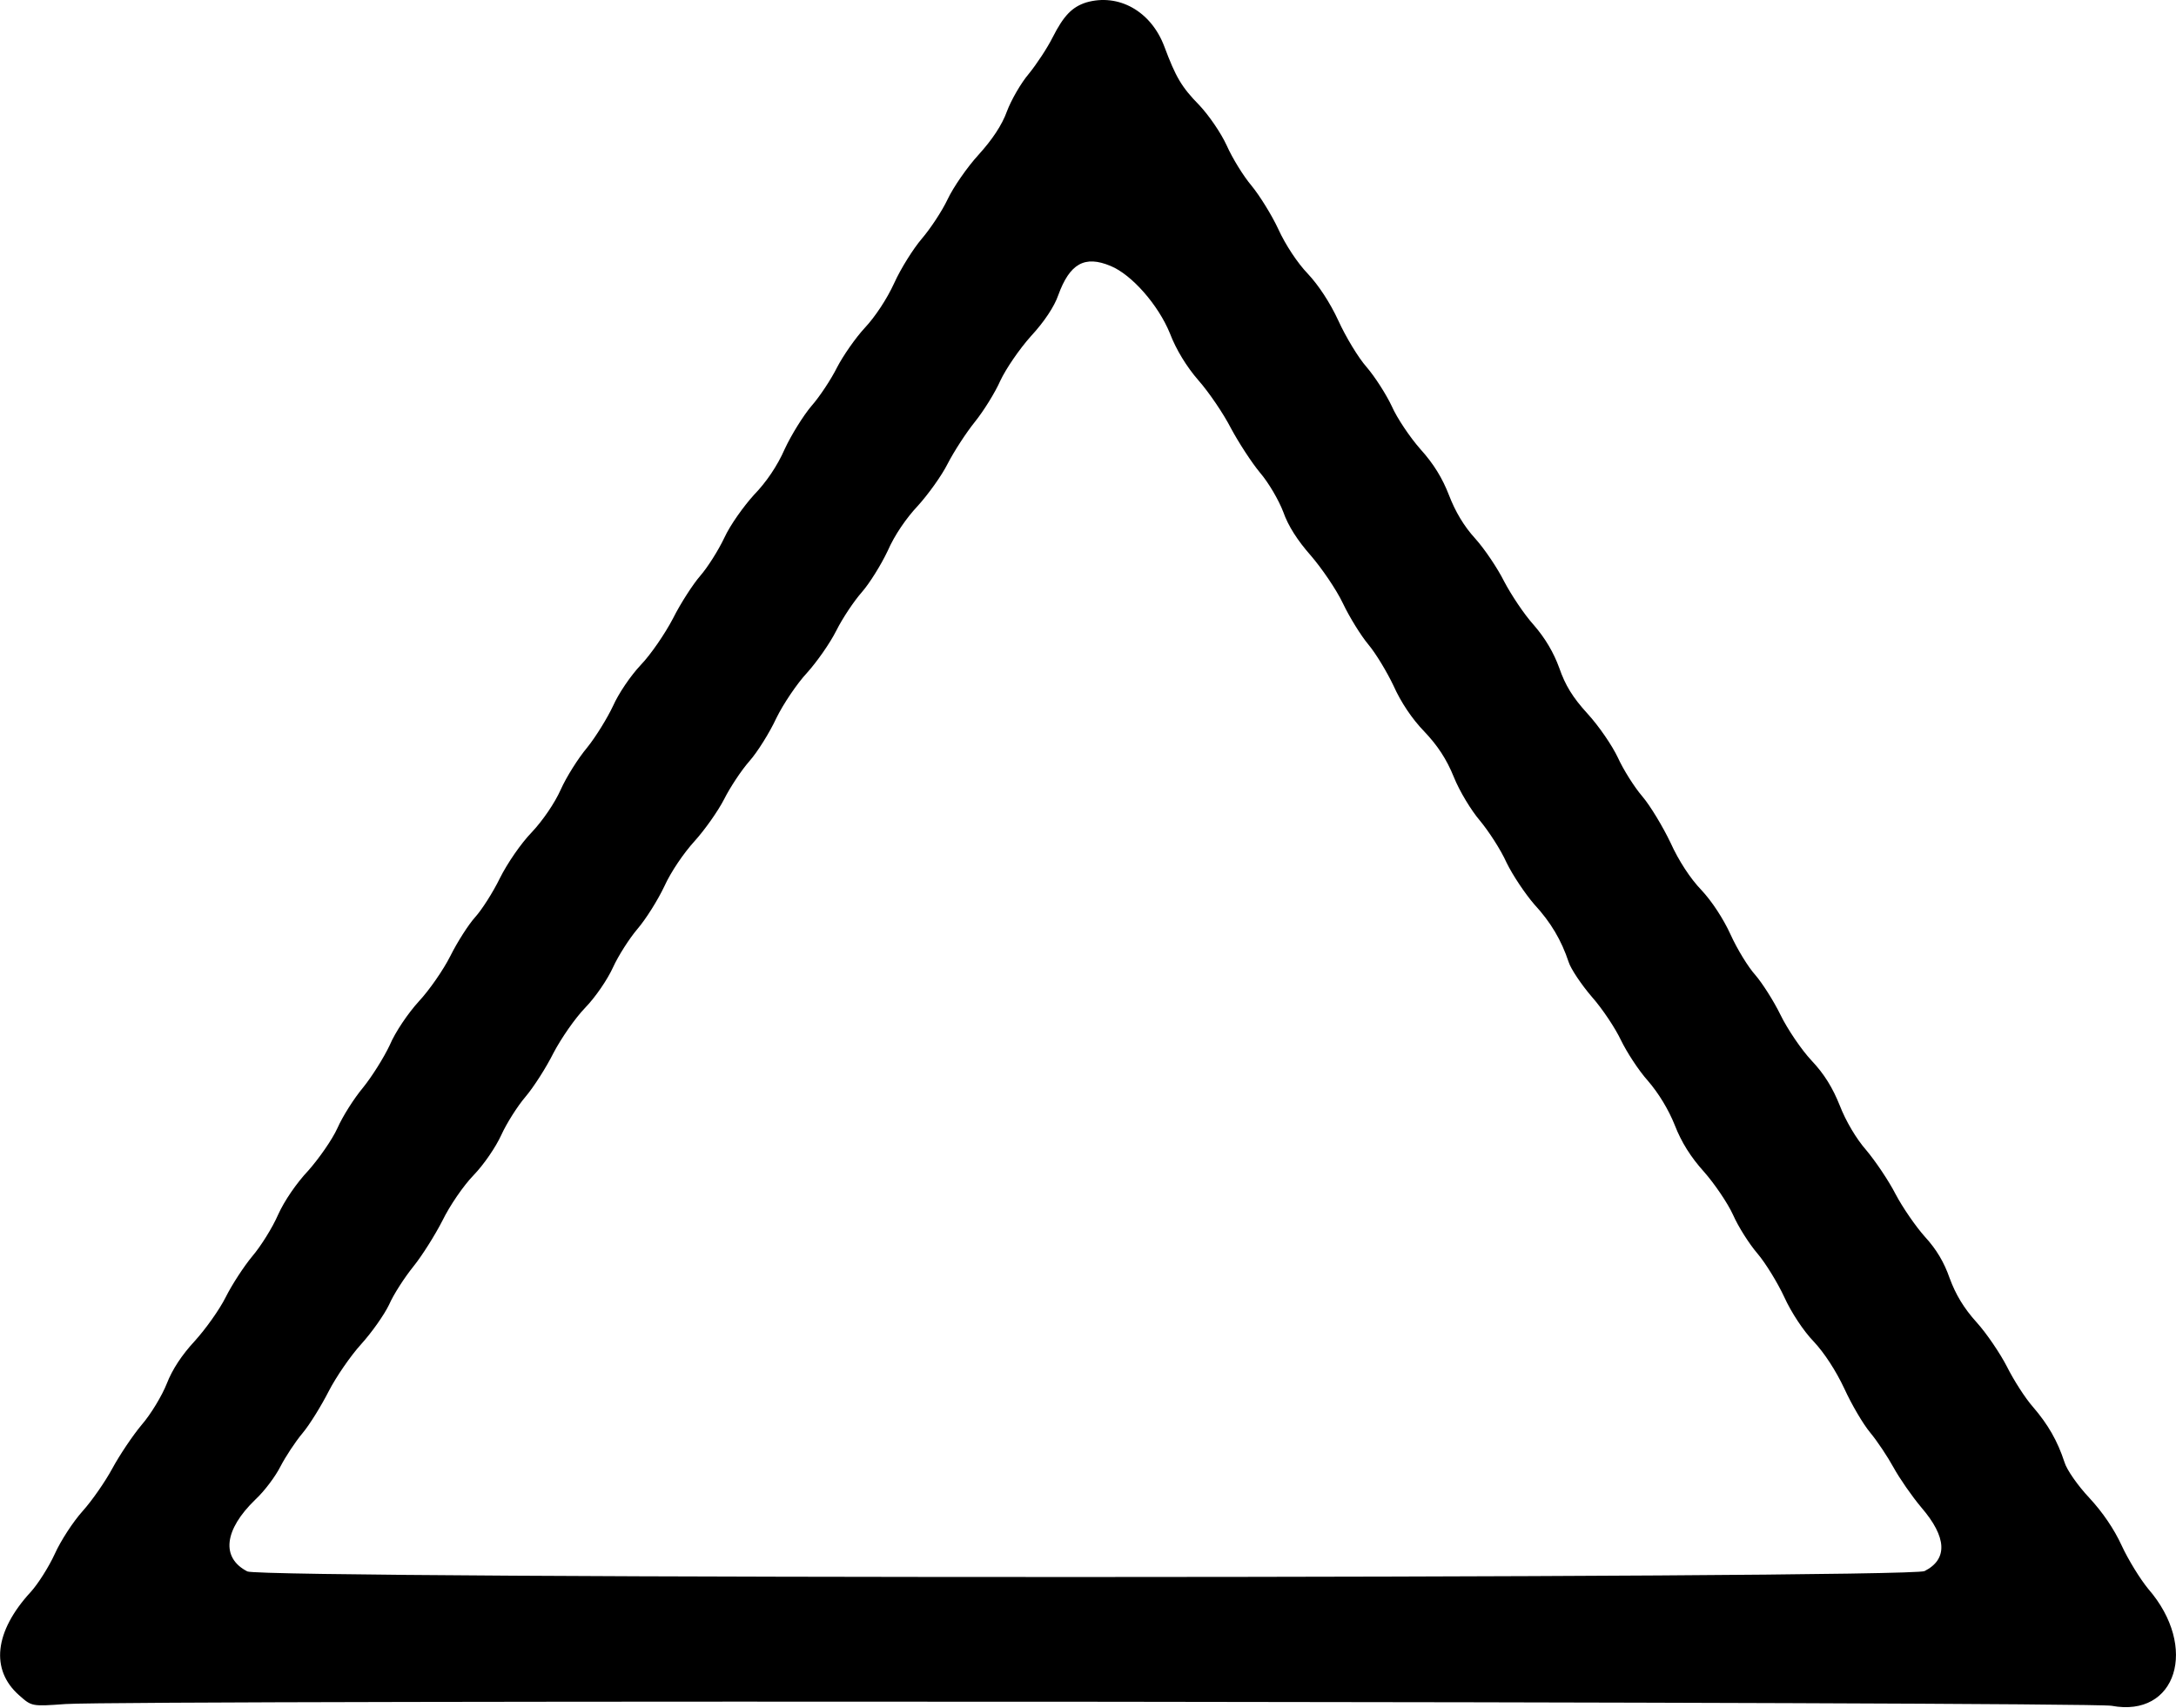
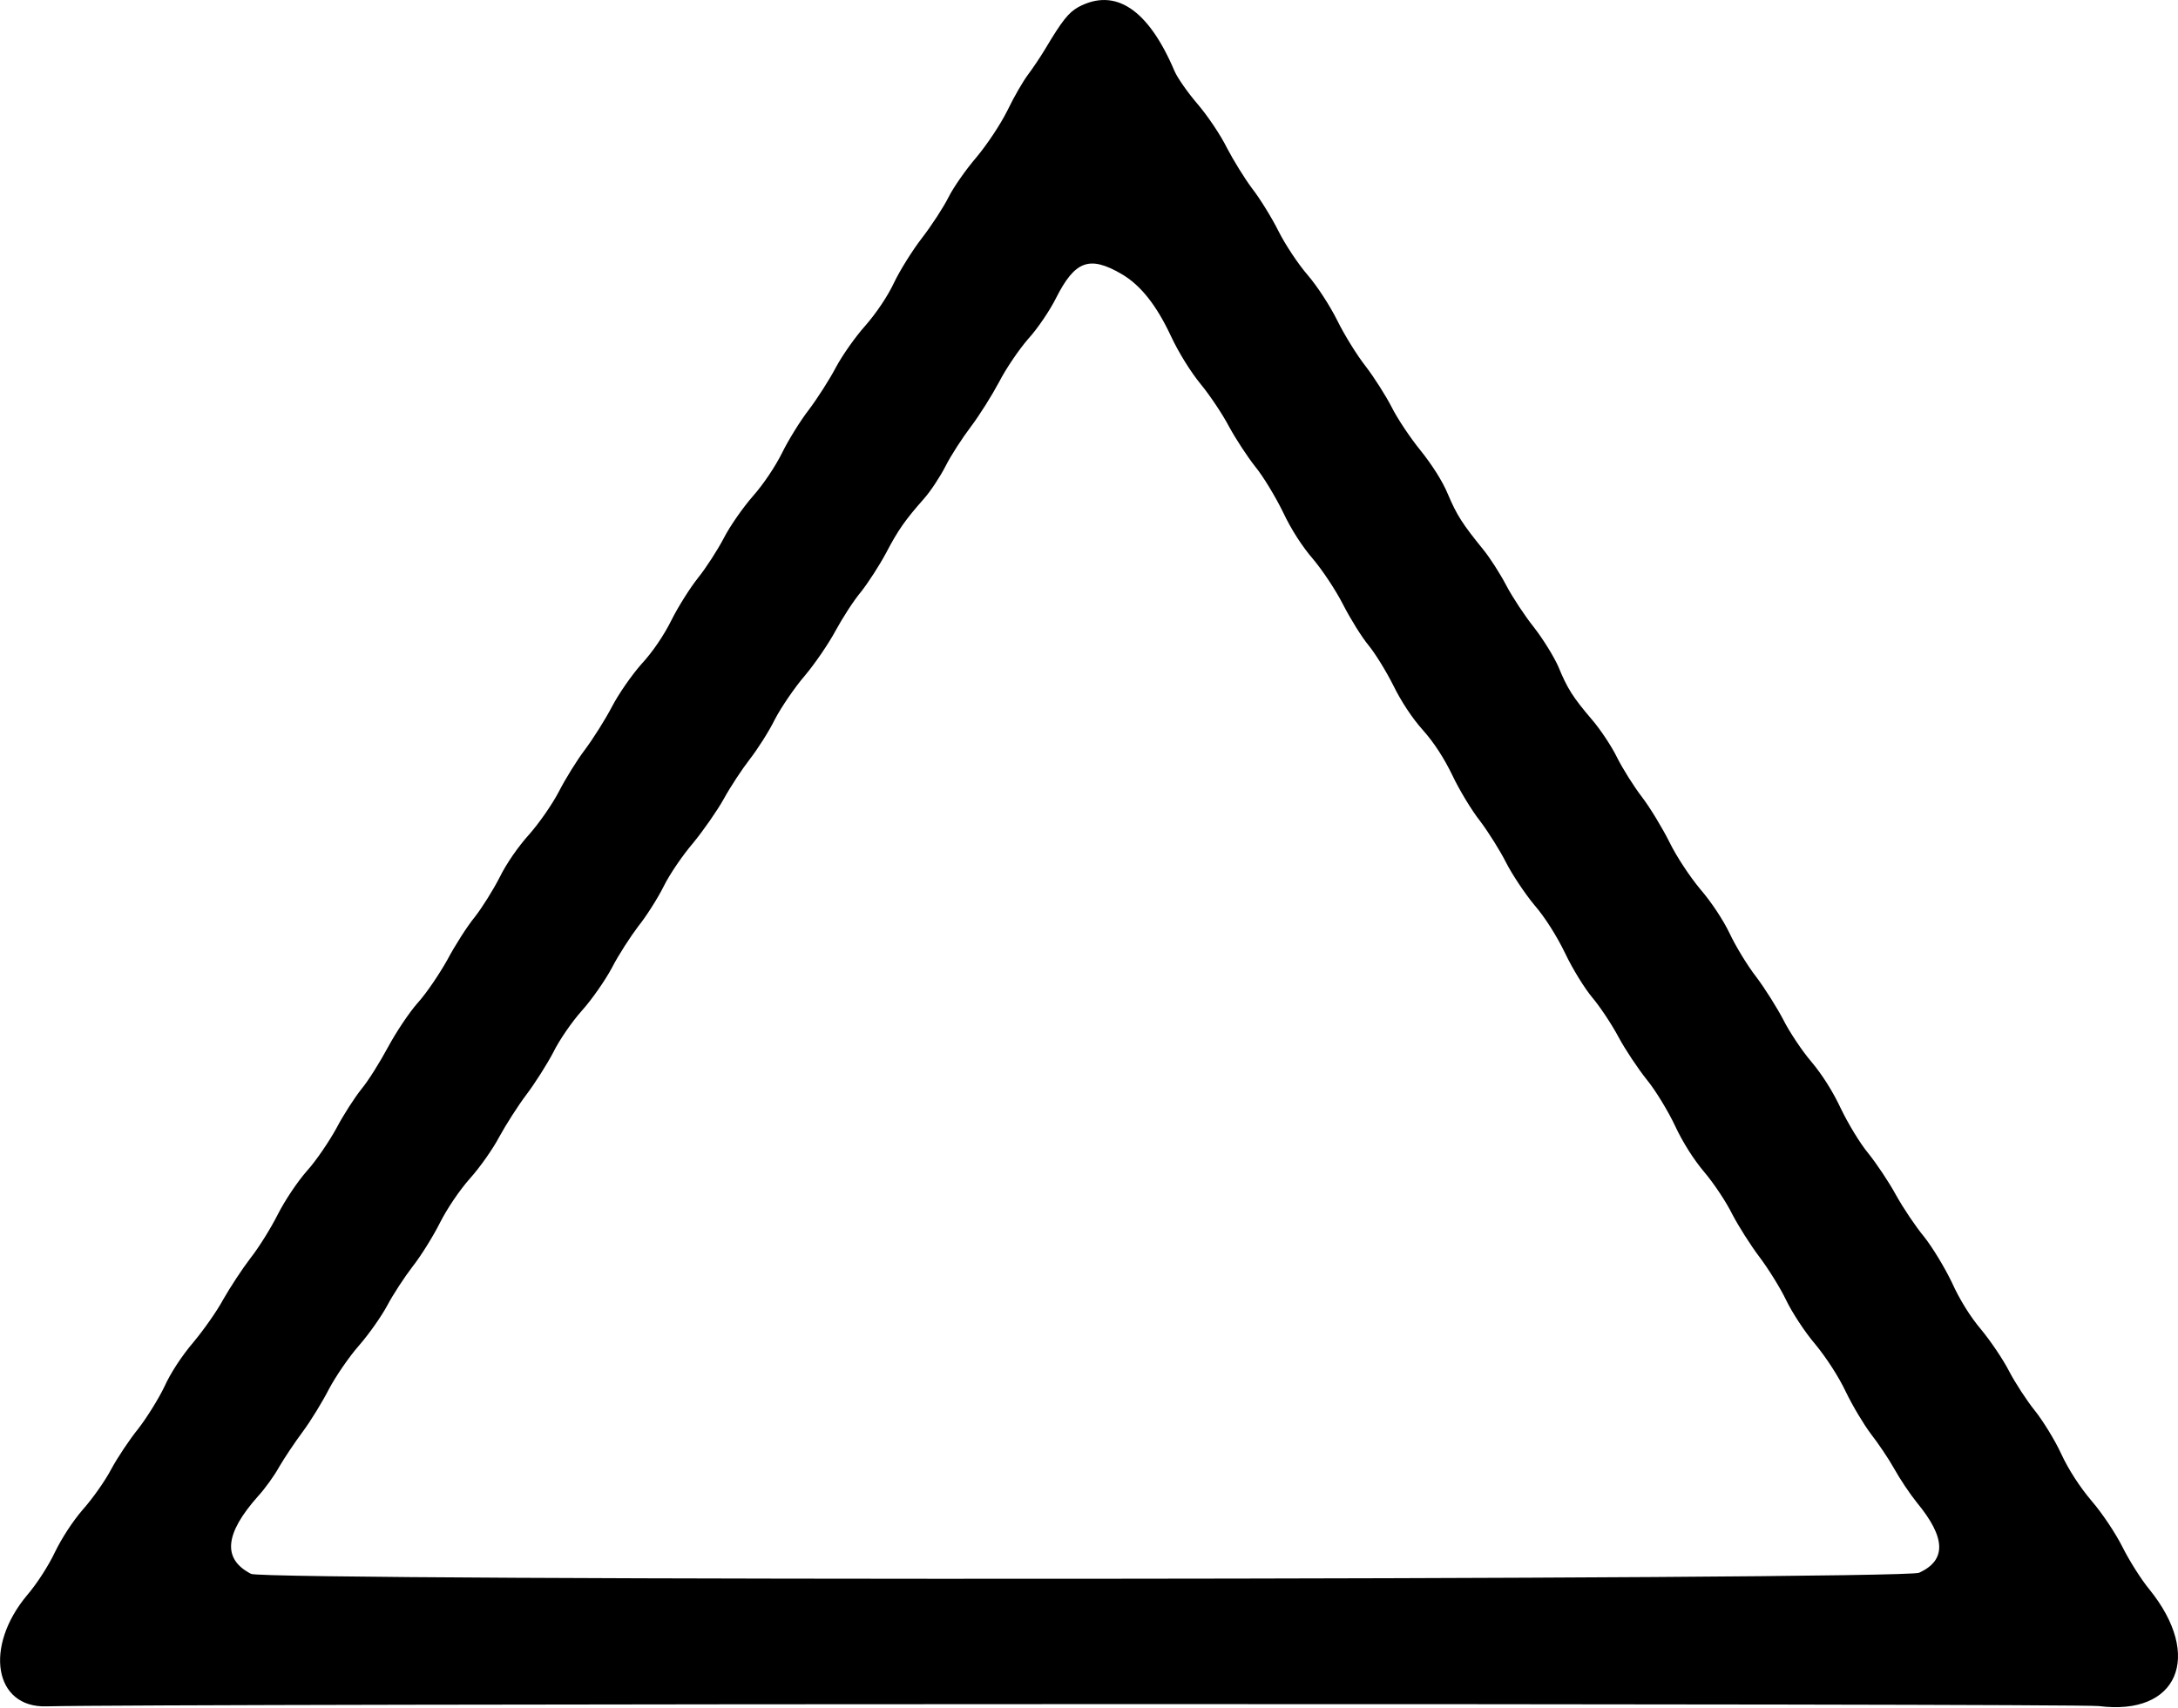
- <svg xmlns="http://www.w3.org/2000/svg" viewBox="0 0 623.654 489.231">
-   <g transform="translate(-16.30632,511.7075) scale(0.1,-0.1)" fill="#000000" stroke="none">
-     <path d="M3276 5110 c-40 -13 -64 -37 -96 -100 -15 -30 -46 -77 -68 -104 -23 -27 -51 -76 -63 -108 -14 -39 -42 -81 -81 -124 -33 -36 -73 -94 -89 -128 -16 -34 -50 -85 -74 -113 -24 -28 -60 -85 -79 -127 -21 -46 -55 -97 -84 -128 -27 -29 -63 -81 -80 -114 -17 -34 -50 -84 -73 -110 -23 -27 -58 -83 -77 -124 -21 -48 -53 -95 -88 -131 -29 -32 -68 -86 -85 -123 -17 -36 -48 -85 -69 -109 -20 -23 -56 -78 -78 -122 -23 -44 -64 -104 -93 -134 -29 -31 -63 -81 -79 -117 -16 -34 -49 -88 -74 -119 -26 -31 -60 -85 -76 -121 -17 -38 -51 -88 -83 -122 -31 -32 -70 -89 -91 -131 -20 -41 -52 -91 -71 -112 -19 -21 -51 -71 -71 -111 -20 -40 -61 -99 -91 -131 -30 -33 -67 -87 -83 -125 -17 -36 -51 -90 -76 -121 -26 -31 -59 -83 -74 -117 -15 -33 -53 -87 -83 -121 -34 -36 -69 -87 -87 -127 -16 -37 -50 -91 -74 -119 -24 -29 -58 -81 -76 -117 -18 -36 -58 -92 -89 -126 -37 -40 -64 -81 -80 -122 -13 -33 -45 -87 -72 -118 -26 -31 -64 -88 -84 -125 -20 -37 -58 -92 -85 -122 -27 -30 -63 -85 -80 -123 -17 -37 -48 -86 -69 -109 -104 -113 -116 -223 -33 -296 36 -32 36 -32 133 -25 187 12 5796 7 5864 -5 186 -35 250 168 105 335 -23 28 -57 83 -76 124 -22 48 -55 96 -93 137 -33 35 -65 81 -71 102 -20 61 -47 108 -90 158 -23 26 -56 78 -75 116 -19 37 -58 95 -87 127 -37 41 -60 80 -77 126 -16 46 -38 83 -71 119 -26 29 -64 84 -84 122 -20 39 -58 95 -84 126 -29 33 -59 84 -76 128 -20 50 -44 90 -81 129 -29 31 -69 90 -89 131 -20 41 -53 92 -72 114 -20 22 -52 74 -71 116 -21 46 -54 96 -84 128 -31 32 -65 84 -88 135 -22 46 -58 106 -81 133 -24 28 -55 78 -70 111 -16 34 -54 90 -87 126 -43 47 -64 82 -81 131 -16 44 -40 85 -73 123 -28 31 -65 87 -85 125 -19 38 -56 93 -83 123 -32 35 -57 77 -75 124 -19 49 -44 90 -82 132 -30 34 -67 89 -82 123 -16 34 -48 84 -72 112 -24 27 -60 87 -81 133 -24 52 -57 102 -88 135 -29 30 -64 83 -84 127 -19 41 -54 97 -77 125 -23 27 -55 79 -71 115 -17 37 -51 86 -78 115 -52 53 -68 81 -101 169 -38 101 -131 153 -224 126z m70 -755 c61 -25 137 -112 170 -193 18 -47 48 -96 82 -135 30 -34 72 -96 93 -137 22 -41 59 -98 83 -127 25 -29 54 -79 67 -113 14 -40 41 -82 79 -125 31 -36 73 -97 92 -137 19 -40 52 -93 73 -118 21 -25 53 -78 72 -118 21 -47 53 -95 88 -131 38 -40 64 -79 85 -131 16 -40 50 -96 75 -125 24 -29 59 -82 76 -120 18 -37 54 -90 79 -119 48 -52 78 -103 99 -166 6 -19 36 -64 66 -99 31 -35 68 -91 84 -125 16 -33 50 -86 77 -116 31 -36 59 -82 77 -127 19 -49 46 -92 84 -134 30 -34 68 -90 83 -123 15 -34 46 -83 70 -111 23 -27 58 -84 77 -125 20 -44 55 -97 84 -127 31 -33 64 -84 88 -135 21 -46 54 -102 74 -126 20 -24 50 -69 67 -100 17 -31 53 -83 80 -115 73 -85 76 -148 9 -182 -42 -22 -4765 -23 -4807 -1 -76 39 -67 119 23 206 26 24 58 67 72 95 14 27 42 70 63 95 21 25 54 79 75 120 21 41 63 102 93 135 30 33 66 84 80 113 13 30 45 79 70 110 25 31 62 90 83 131 21 43 60 100 89 130 30 31 64 81 80 116 15 33 46 82 69 109 23 27 59 83 80 125 22 42 62 100 91 130 30 31 64 81 80 116 15 33 47 83 70 110 24 28 58 82 77 122 19 42 56 96 87 130 29 32 67 86 84 119 17 34 50 84 73 110 23 26 58 82 77 123 20 41 60 100 88 130 28 31 66 85 84 121 18 36 51 85 73 110 22 25 55 78 74 118 20 46 54 95 87 130 29 32 68 86 85 120 18 35 53 89 78 120 25 31 58 84 73 118 16 34 54 90 88 128 38 41 67 85 78 117 33 91 76 115 150 84z" />
+ <svg xmlns="http://www.w3.org/2000/svg" viewBox="0 0 779.118 610.856">
+   <g transform="translate(-21.18414,639.649) scale(0.1,-0.1)" fill="#000000" stroke="none">
+     <path d="M4069 6371 c-35 -20 -57 -47 -119 -151 -18 -30 -46 -71 -61 -91 -16 -21 -49 -77 -73 -127 -26 -52 -72 -121 -111 -168 -37 -43 -82 -107 -100 -143 -18 -36 -61 -102 -95 -146 -34 -44 -79 -116 -100 -160 -23 -49 -63 -108 -102 -153 -36 -40 -83 -107 -106 -150 -22 -42 -66 -111 -97 -152 -31 -40 -74 -110 -96 -155 -24 -48 -66 -111 -104 -154 -35 -40 -82 -107 -104 -150 -22 -42 -63 -106 -92 -142 -28 -35 -71 -103 -95 -151 -26 -53 -68 -115 -107 -157 -34 -38 -82 -107 -106 -153 -24 -46 -67 -114 -96 -153 -29 -38 -71 -106 -94 -151 -24 -46 -70 -112 -106 -153 -39 -43 -82 -105 -106 -154 -23 -45 -63 -109 -89 -142 -27 -33 -71 -102 -98 -153 -28 -50 -75 -120 -106 -154 -31 -35 -78 -106 -106 -158 -28 -52 -70 -120 -95 -150 -24 -30 -65 -93 -90 -141 -26 -47 -73 -117 -106 -153 -34 -39 -78 -105 -103 -154 -24 -48 -68 -119 -98 -157 -30 -39 -73 -105 -97 -147 -23 -43 -72 -112 -108 -155 -40 -47 -81 -109 -103 -158 -21 -44 -63 -111 -93 -150 -31 -38 -75 -104 -97 -145 -22 -42 -68 -107 -102 -145 -37 -43 -75 -102 -99 -151 -22 -47 -64 -113 -100 -155 -155 -185 -118 -403 68 -398 392 10 7259 11 7343 1 282 -36 374 178 181 417 -29 35 -72 103 -96 151 -25 50 -73 122 -111 166 -43 51 -82 111 -109 169 -23 50 -66 119 -94 154 -29 36 -70 99 -92 141 -22 43 -67 109 -100 149 -39 46 -77 107 -105 169 -26 54 -69 125 -99 163 -30 36 -75 103 -101 150 -25 46 -70 113 -99 149 -30 36 -73 108 -98 160 -28 60 -67 122 -106 168 -34 40 -79 108 -100 150 -22 42 -65 111 -96 152 -32 41 -75 112 -96 157 -23 48 -66 113 -105 158 -38 46 -84 115 -110 168 -25 50 -69 123 -98 161 -30 39 -70 103 -90 143 -19 39 -59 99 -88 133 -70 82 -89 112 -122 192 -16 36 -55 99 -87 140 -32 40 -77 108 -99 150 -22 42 -59 100 -83 129 -73 90 -94 122 -126 198 -19 46 -57 105 -97 155 -36 44 -83 114 -104 156 -21 41 -63 107 -93 146 -30 38 -76 112 -101 163 -27 54 -71 122 -106 163 -34 39 -81 110 -105 158 -24 48 -66 116 -94 152 -27 36 -67 101 -90 145 -22 45 -69 115 -105 157 -36 42 -73 95 -83 119 -94 221 -212 299 -344 228z m155 -955 c67 -39 124 -110 176 -221 28 -60 71 -129 107 -173 33 -40 79 -109 102 -153 24 -44 66 -108 93 -142 28 -34 72 -107 99 -162 30 -64 70 -125 108 -169 33 -39 81 -111 107 -162 26 -51 67 -117 91 -146 24 -29 64 -94 89 -144 28 -57 68 -118 106 -160 40 -45 76 -101 105 -161 24 -51 69 -126 100 -165 30 -40 72 -107 93 -149 21 -41 66 -109 100 -150 39 -45 81 -112 111 -174 26 -55 70 -126 97 -158 27 -32 69 -95 93 -140 24 -45 70 -114 102 -154 32 -39 77 -114 101 -165 27 -58 66 -120 105 -166 34 -40 79 -108 100 -151 22 -42 65 -110 96 -151 31 -41 75 -111 96 -155 21 -44 68 -116 105 -159 40 -49 83 -115 109 -170 24 -50 65 -118 90 -151 25 -32 63 -88 83 -124 20 -36 56 -90 81 -121 104 -126 106 -206 8 -251 -58 -26 -5916 -30 -5967 -4 -103 53 -95 143 25 278 24 26 58 73 75 104 18 31 56 88 85 127 29 39 71 108 94 153 24 45 71 114 107 155 35 40 80 104 101 143 20 38 61 101 91 140 30 38 74 109 98 157 26 51 69 115 108 159 35 39 82 106 104 148 23 42 66 110 97 151 31 41 74 109 96 151 21 43 67 110 103 150 35 39 83 108 107 153 23 45 66 111 94 148 29 36 70 101 91 143 21 43 69 113 106 156 36 44 85 114 109 157 23 42 65 106 93 142 28 36 69 100 90 143 22 42 70 113 107 156 37 44 86 116 110 161 24 44 64 107 91 139 26 33 66 95 89 138 44 84 69 119 136 195 24 27 58 79 77 116 19 38 60 101 91 142 31 41 76 113 101 160 24 47 71 116 104 154 34 37 78 103 99 145 68 135 120 154 235 87z" />
  </g>
</svg>
